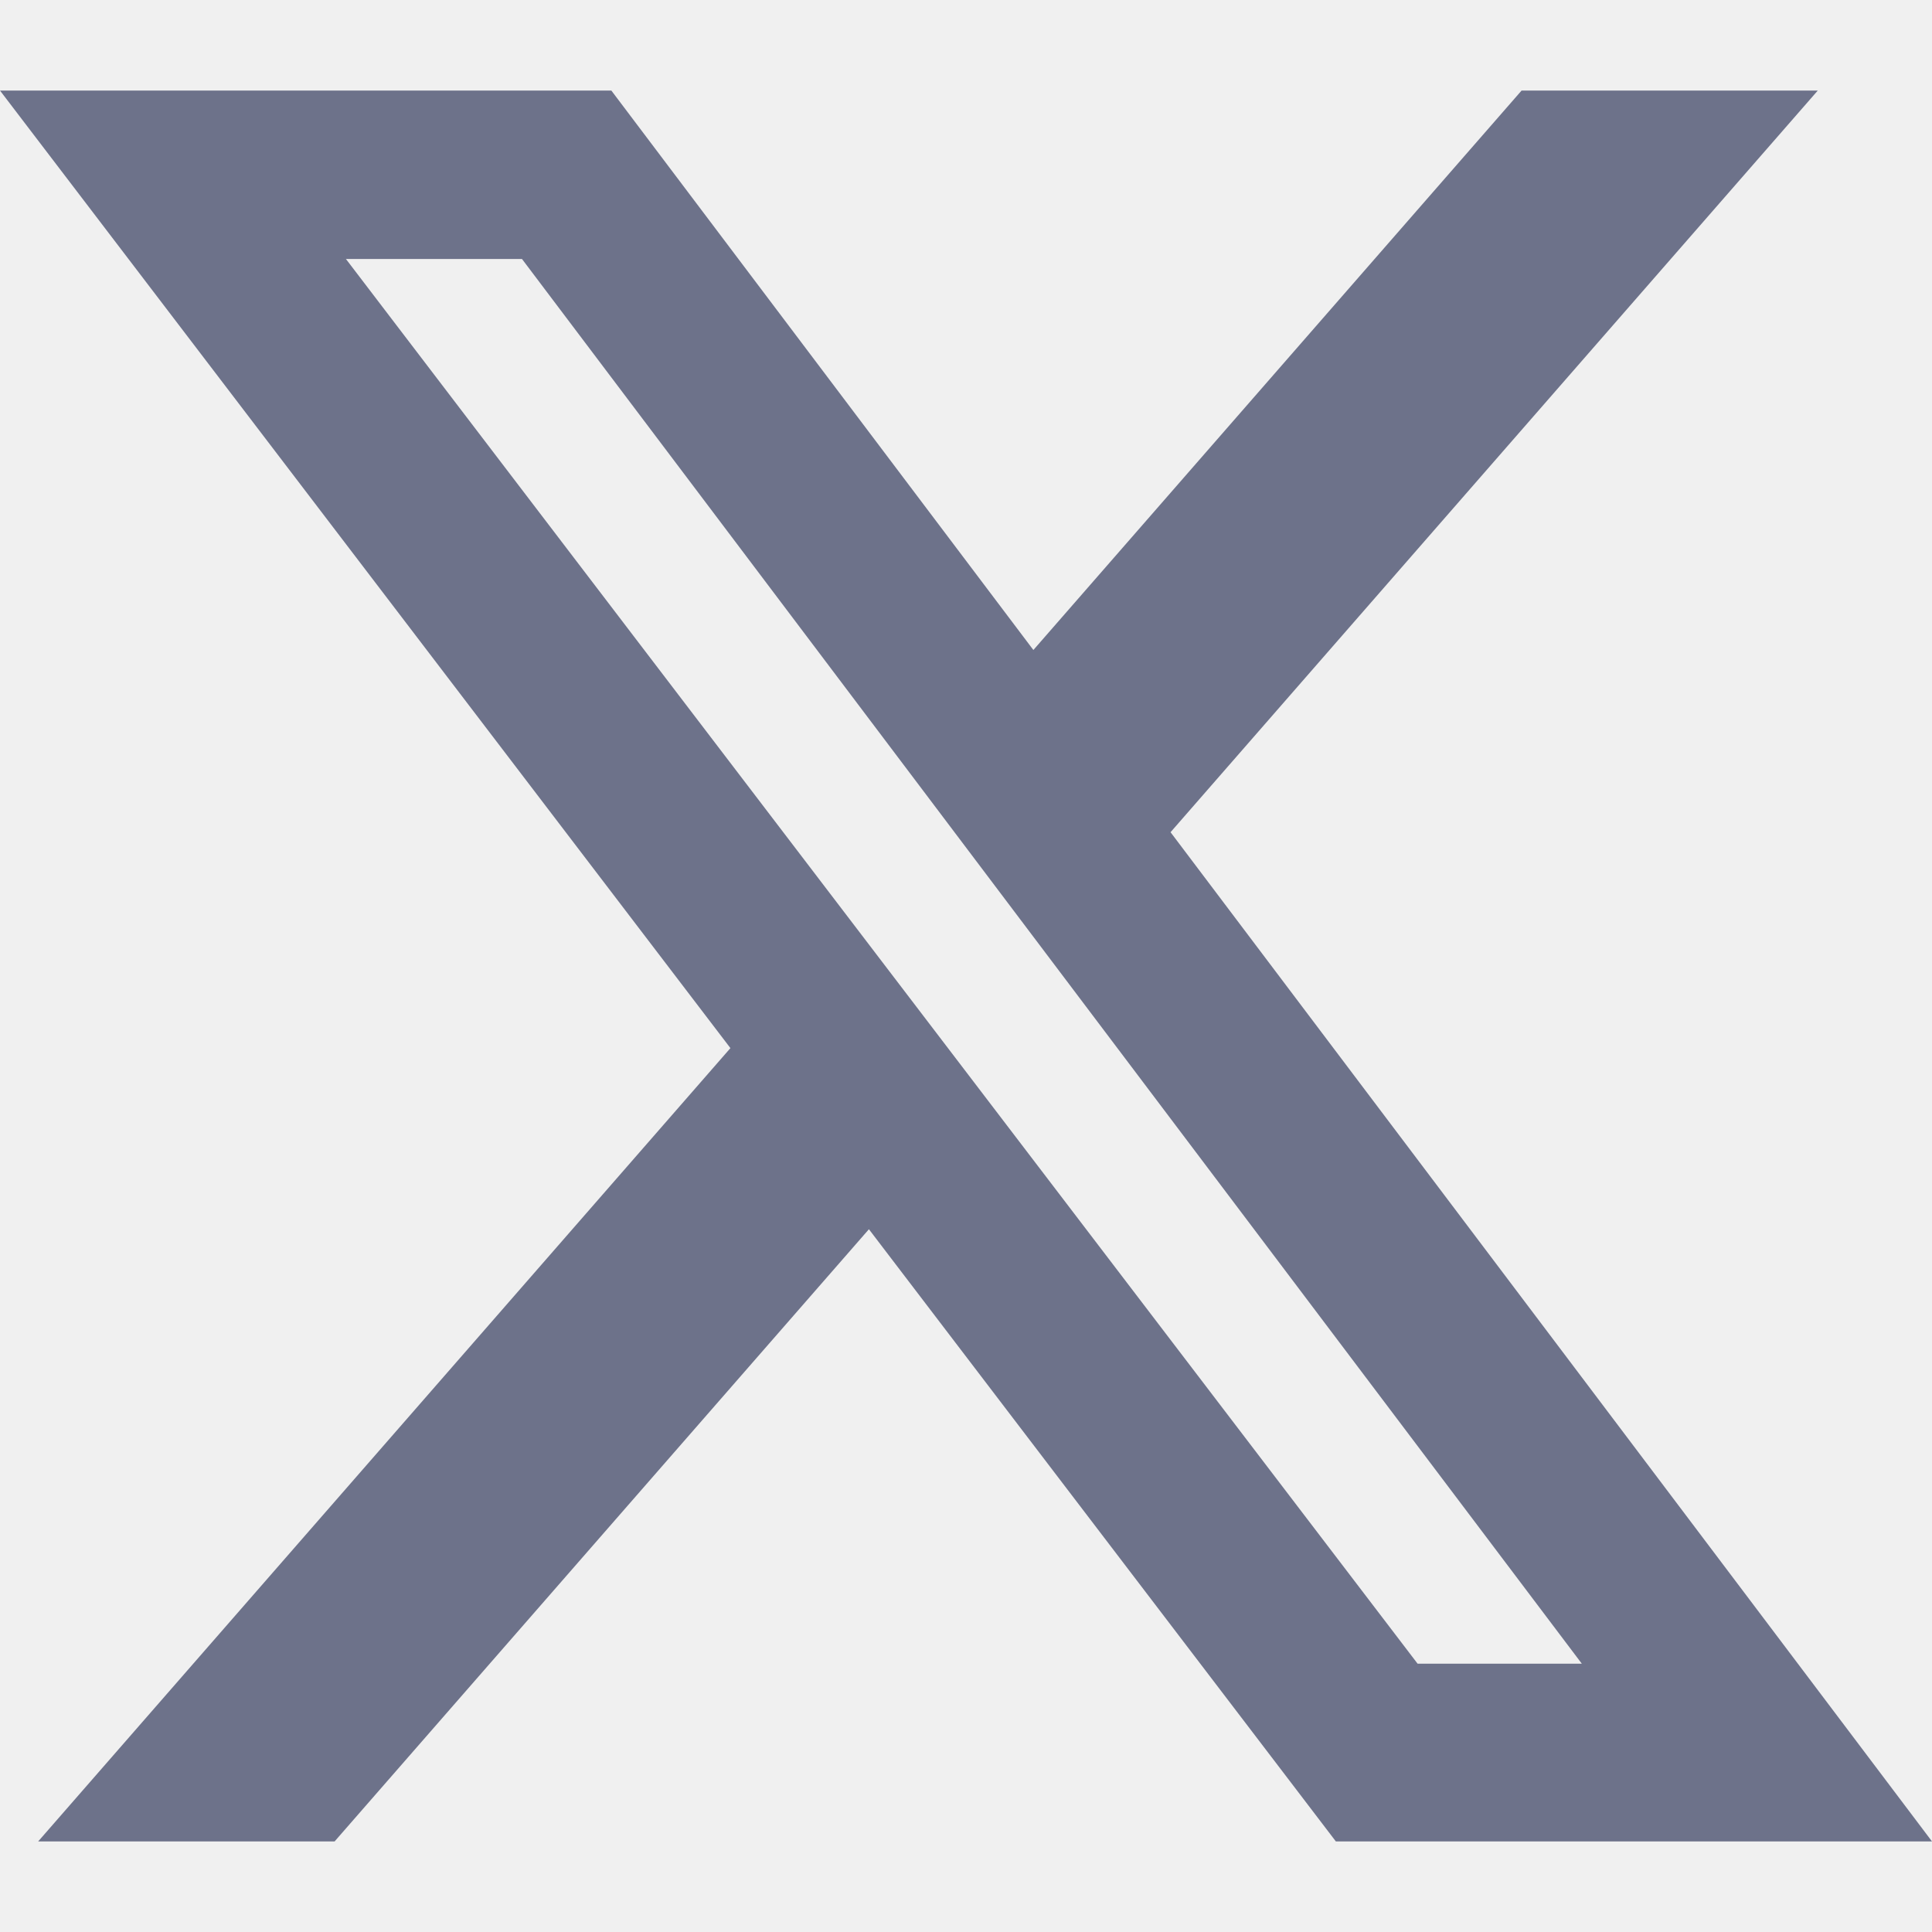
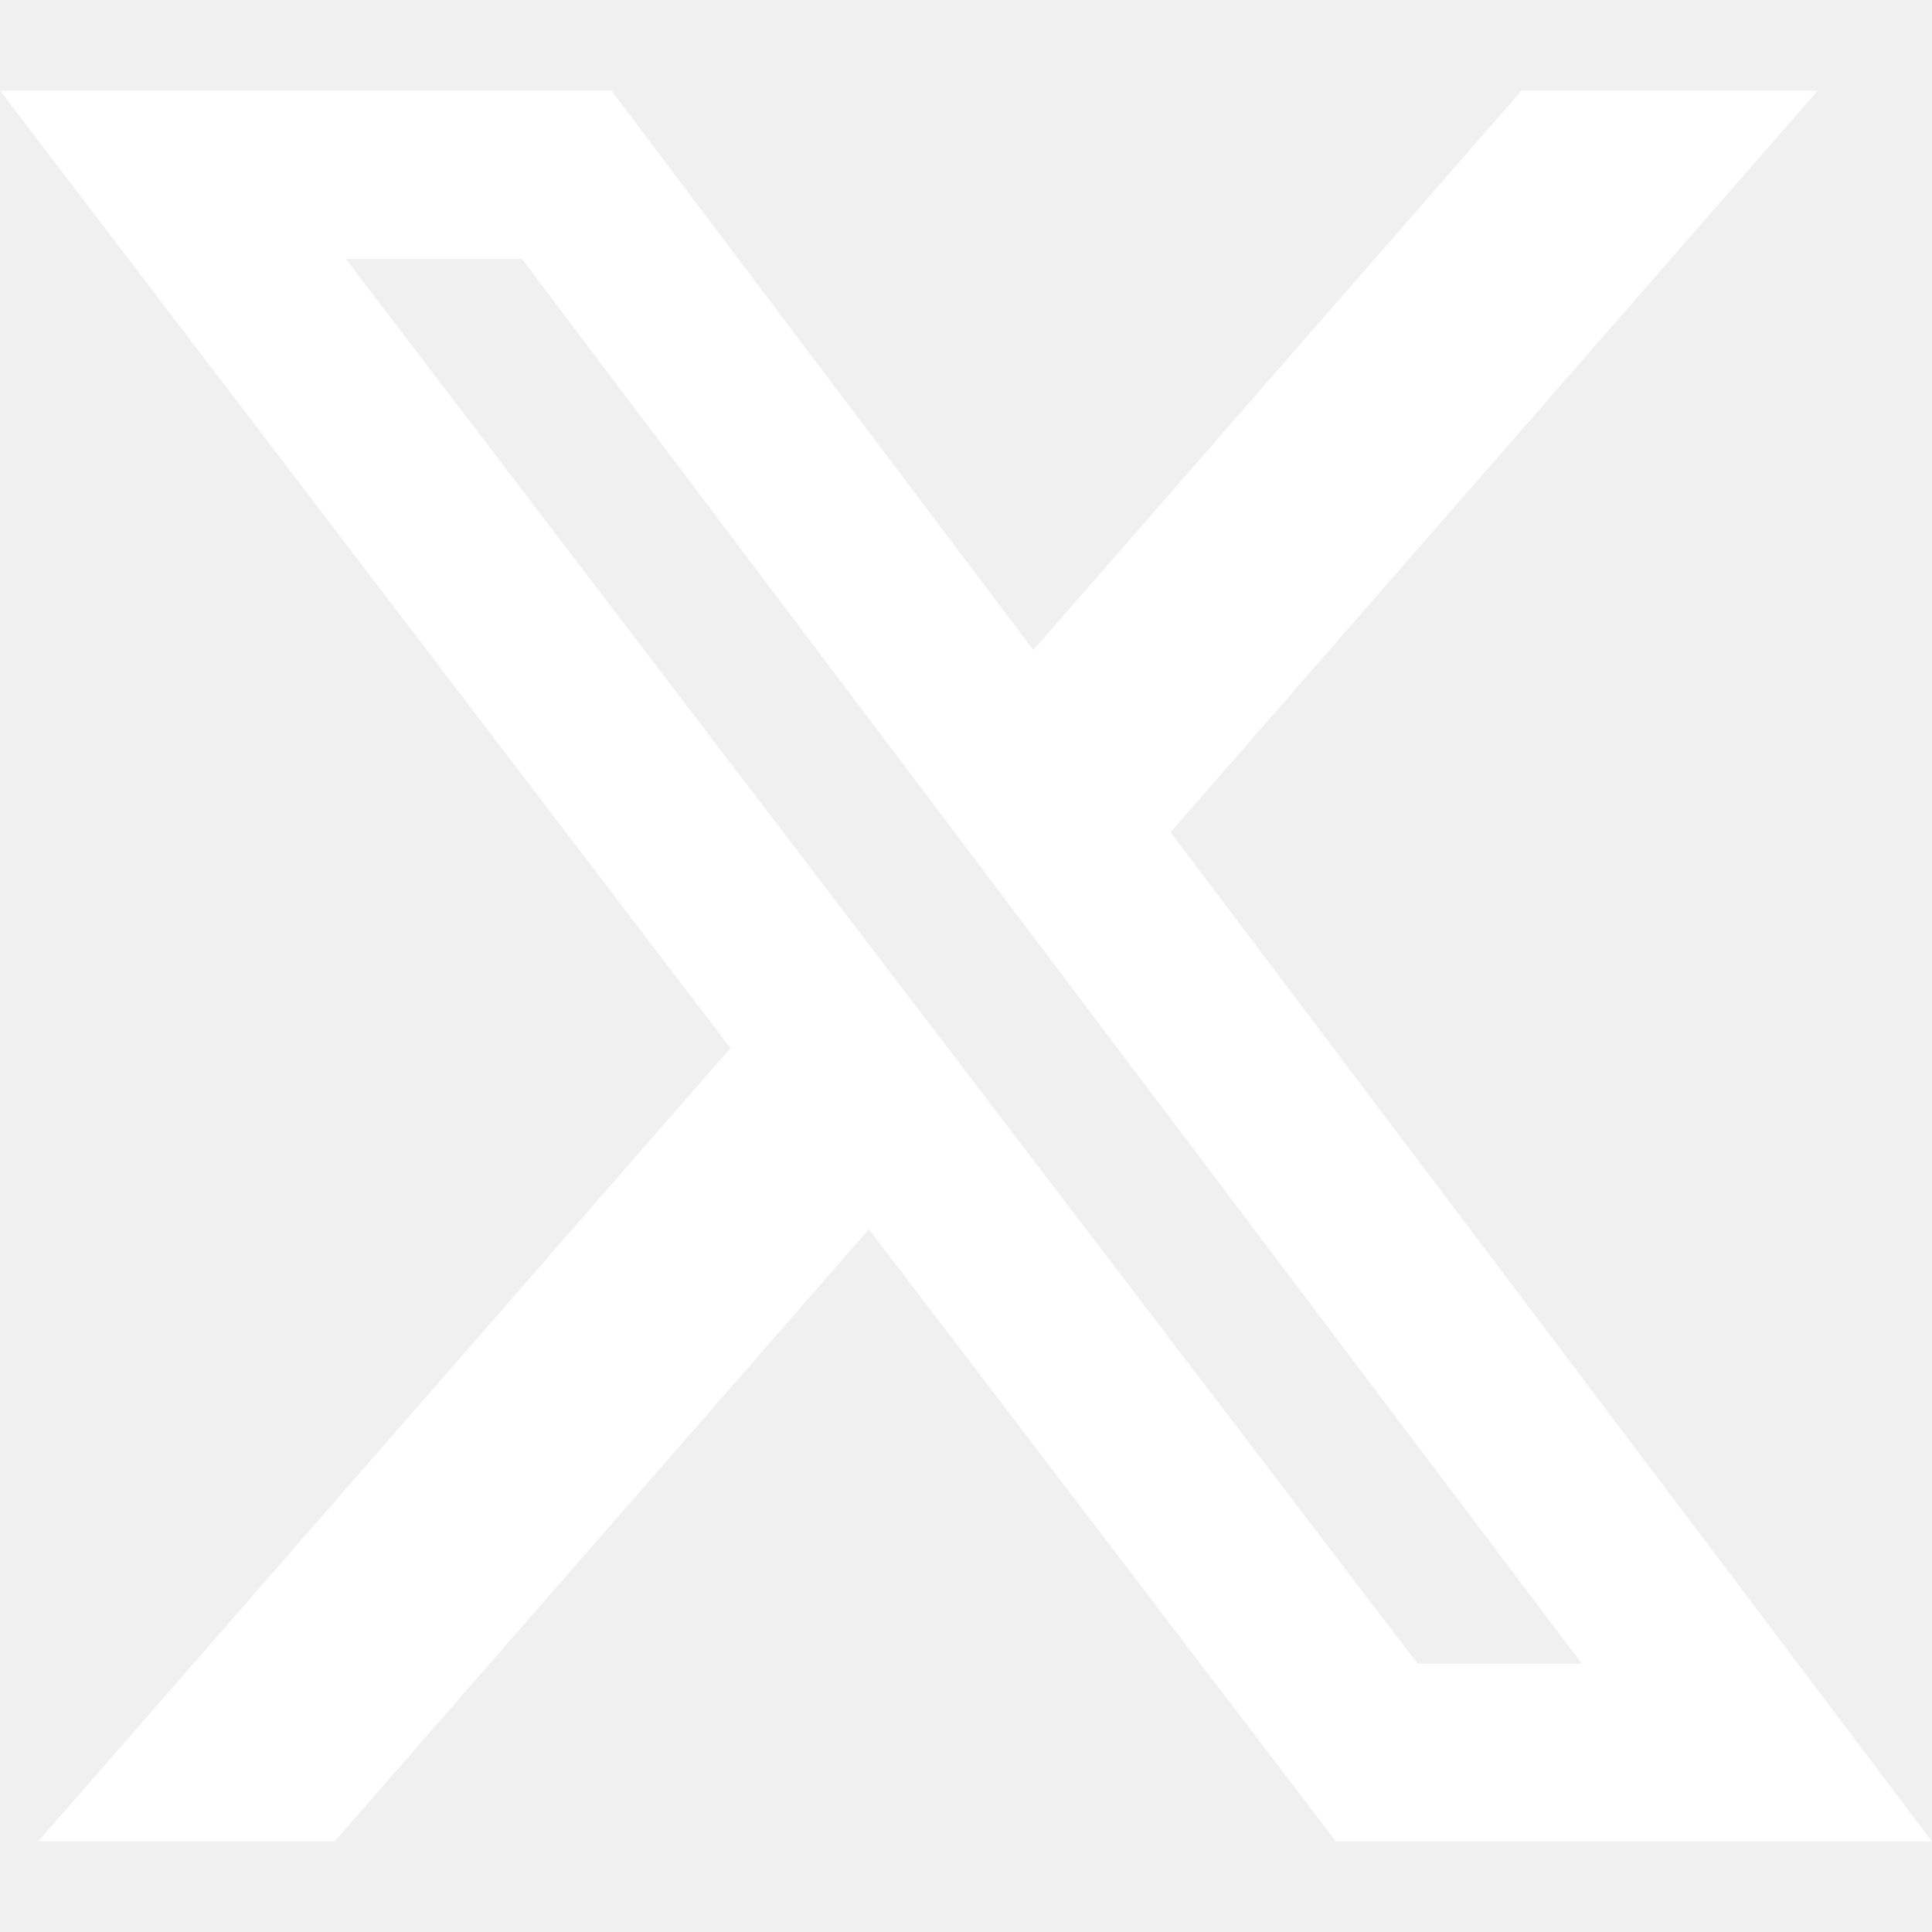
- <svg xmlns="http://www.w3.org/2000/svg" width="16" height="16" fill="#6D728A" class="bi bi-twitter-x" viewBox="0 0 16 16">
+ <svg xmlns="http://www.w3.org/2000/svg" width="16" height="16" fill="#fff" class="bi bi-twitter-x" viewBox="0 0 16 16">
  <path d="M12.6.75h2.454l-5.36 6.142L16 15.25h-4.937l-3.867-5.07-4.425 5.07H.316l5.733-6.57L0 .75h5.063l3.495 4.633L12.601.75Zm-.86 13.028h1.36L4.323 2.145H2.865l8.875 11.633Z" />
</svg>
